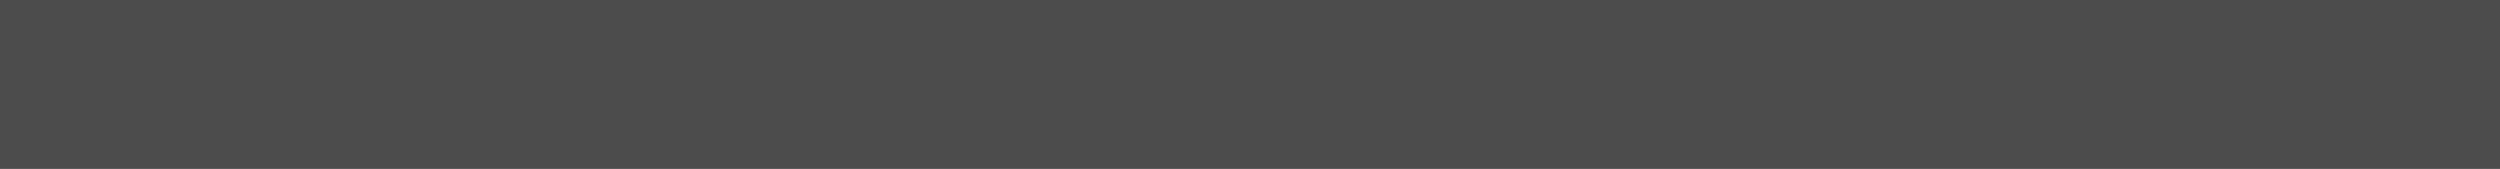
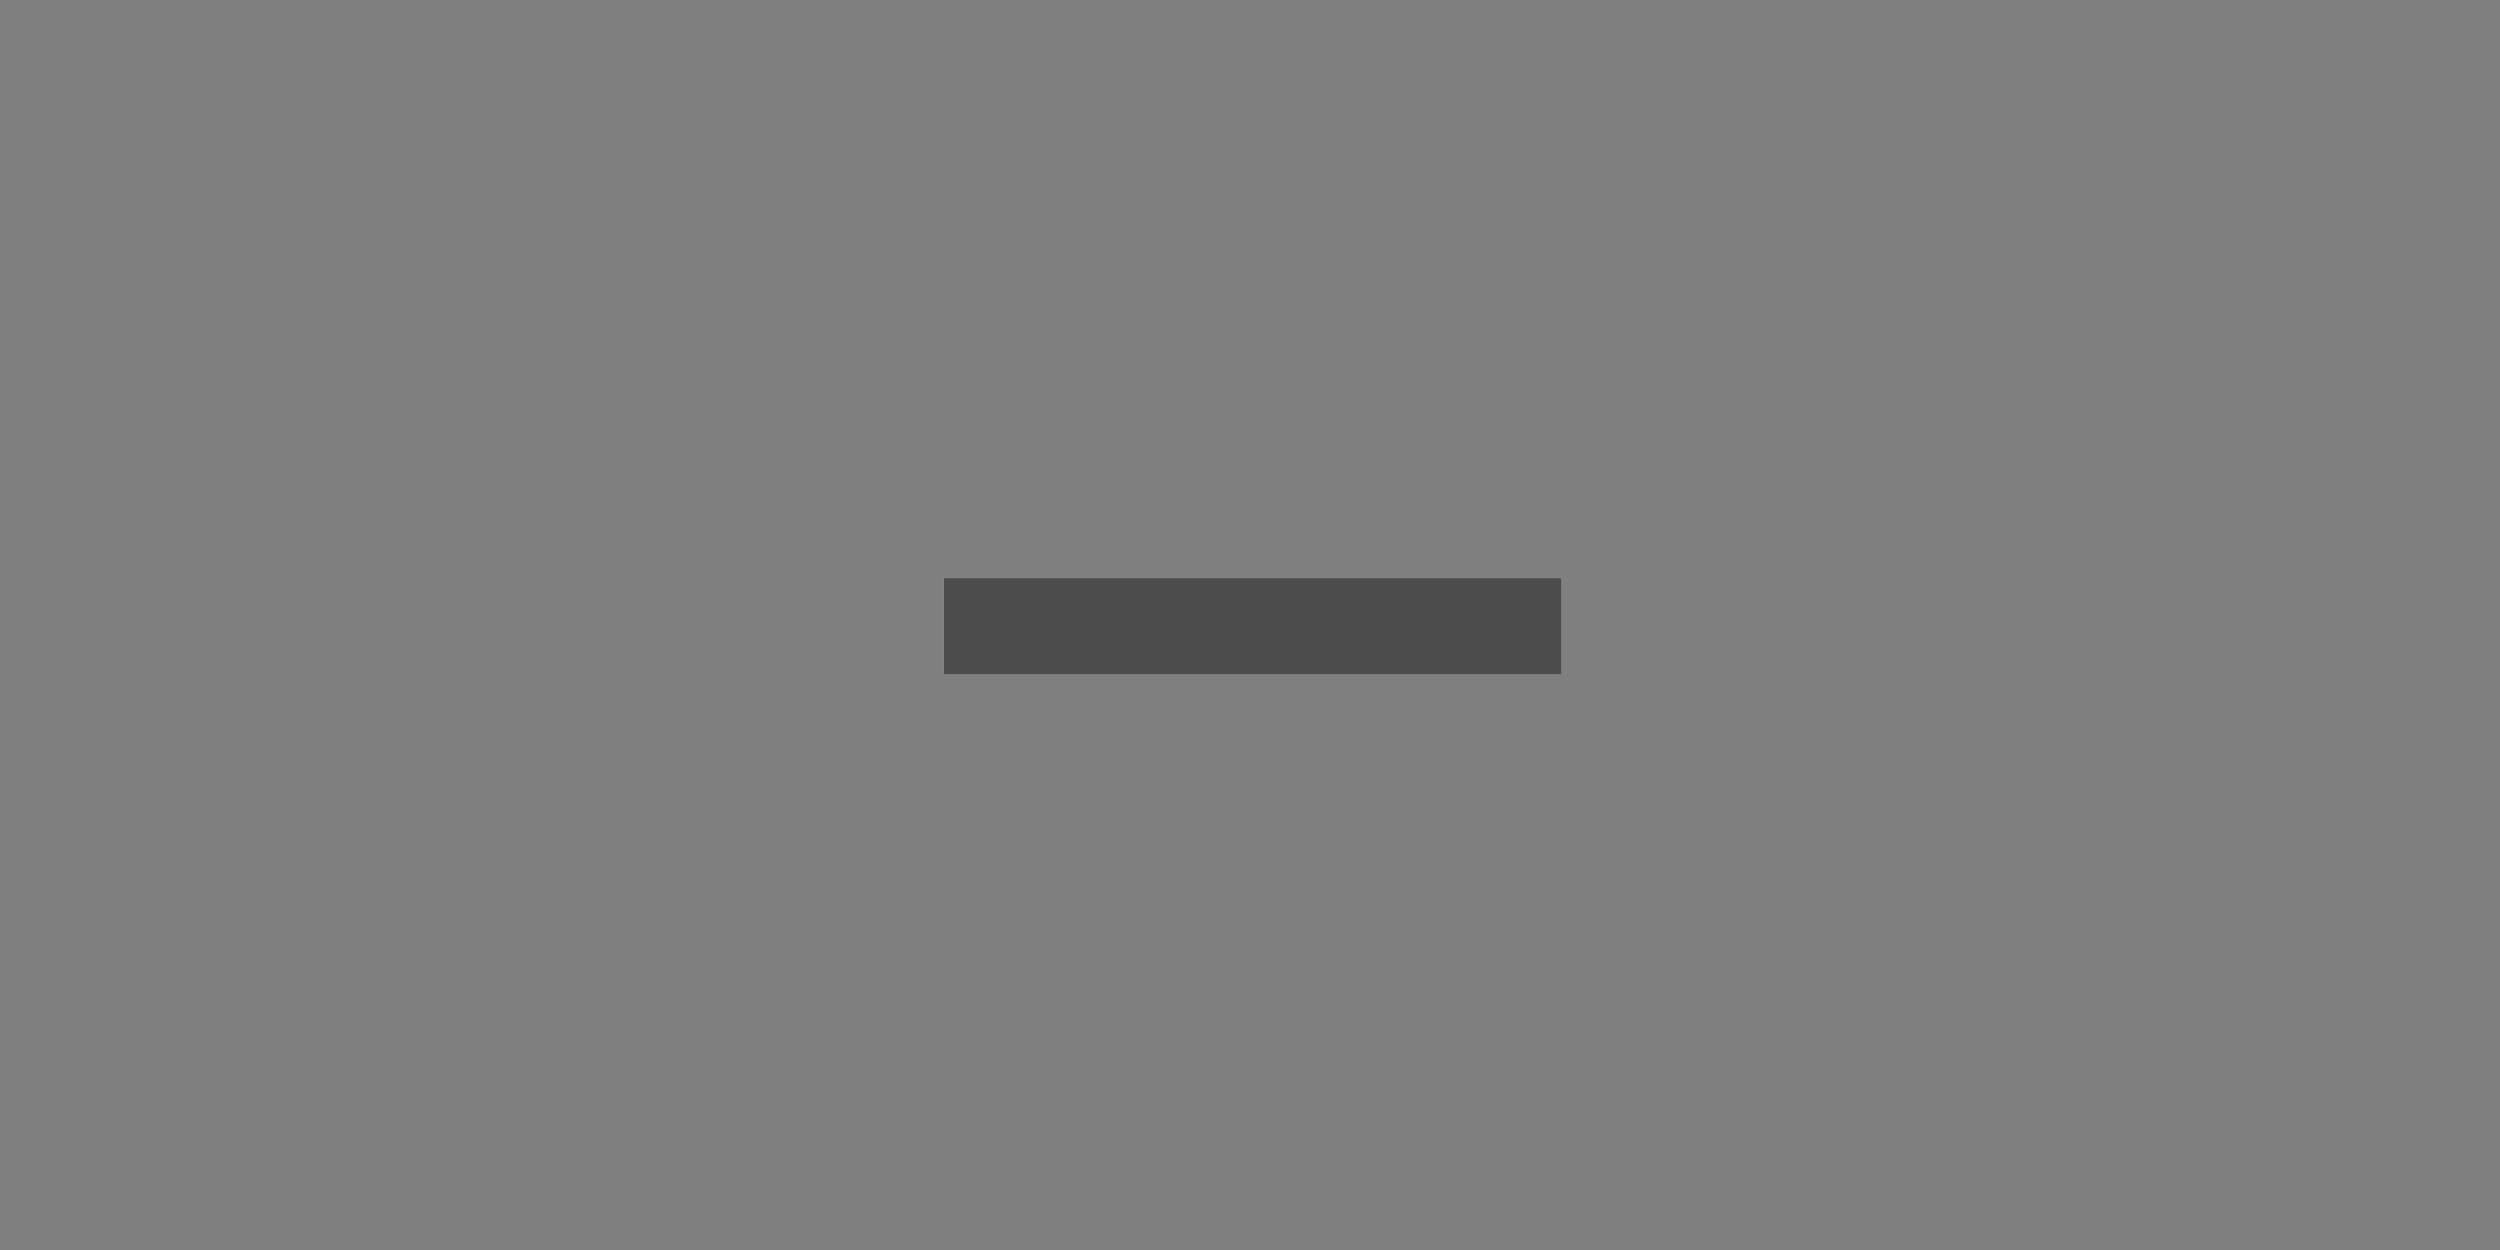
- <svg xmlns="http://www.w3.org/2000/svg" height="20.0px" width="296.0px">
-   <g transform="matrix(1.0, 0.0, 0.0, 1.0, -297.0, 0.0)">
-     <path d="M593.0 20.0 L297.0 20.0 297.0 0.0 593.0 0.0 593.0 20.0" fill="#000000" fill-opacity="0.702" fill-rule="evenodd" stroke="none" />
+ <svg xmlns="http://www.w3.org/2000/svg" height="400.0px" width="800.0px">
+   <g transform="matrix(1.0, 0.0, 0.0, 1.0, 0.0, 0.0)">
+     <path d="M800.0 400.0 L0.0 400.0 0.0 0.0 800.0 0.0 800.0 400.0 M499.7 215.85 L499.7 185.0 302.0 185.0 302.0 215.85 499.7 215.85" fill="#000000" fill-opacity="0.502" fill-rule="evenodd" stroke="none" />
+     <path d="M499.7 215.85 L302.0 215.85 302.0 185.0 499.7 185.0 499.7 215.85" fill="#000000" fill-opacity="0.702" fill-rule="evenodd" stroke="none" />
  </g>
</svg>
